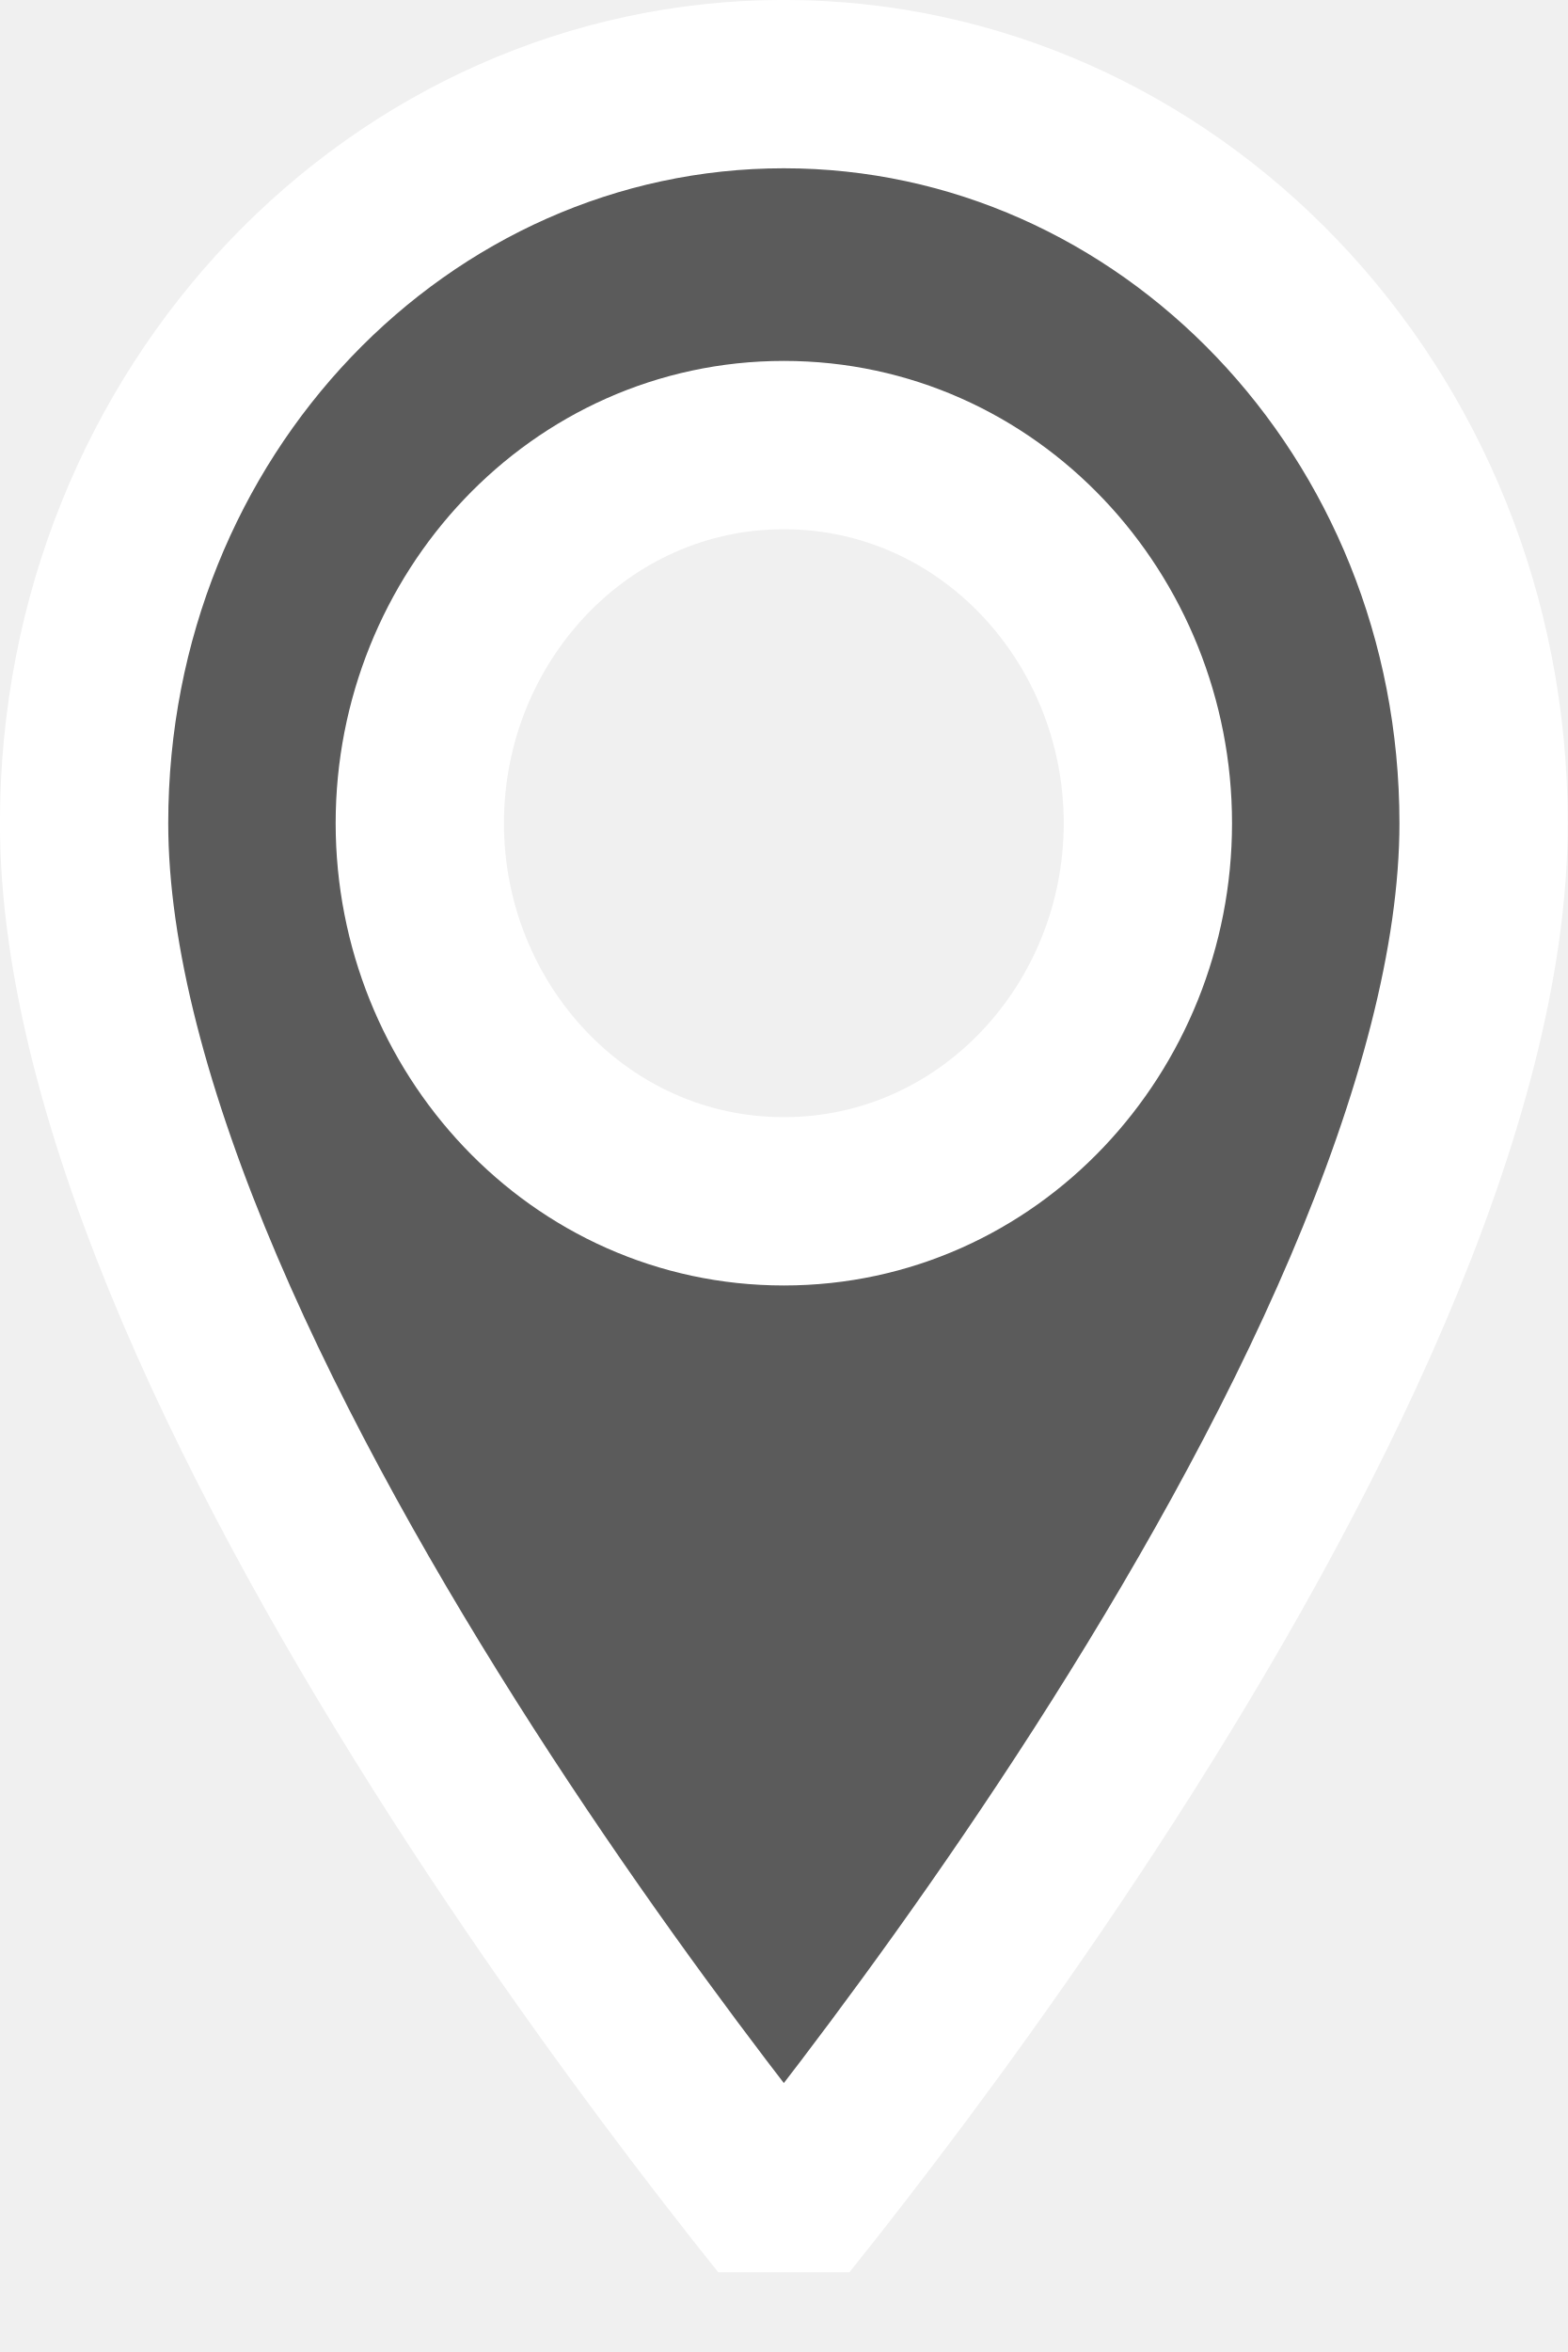
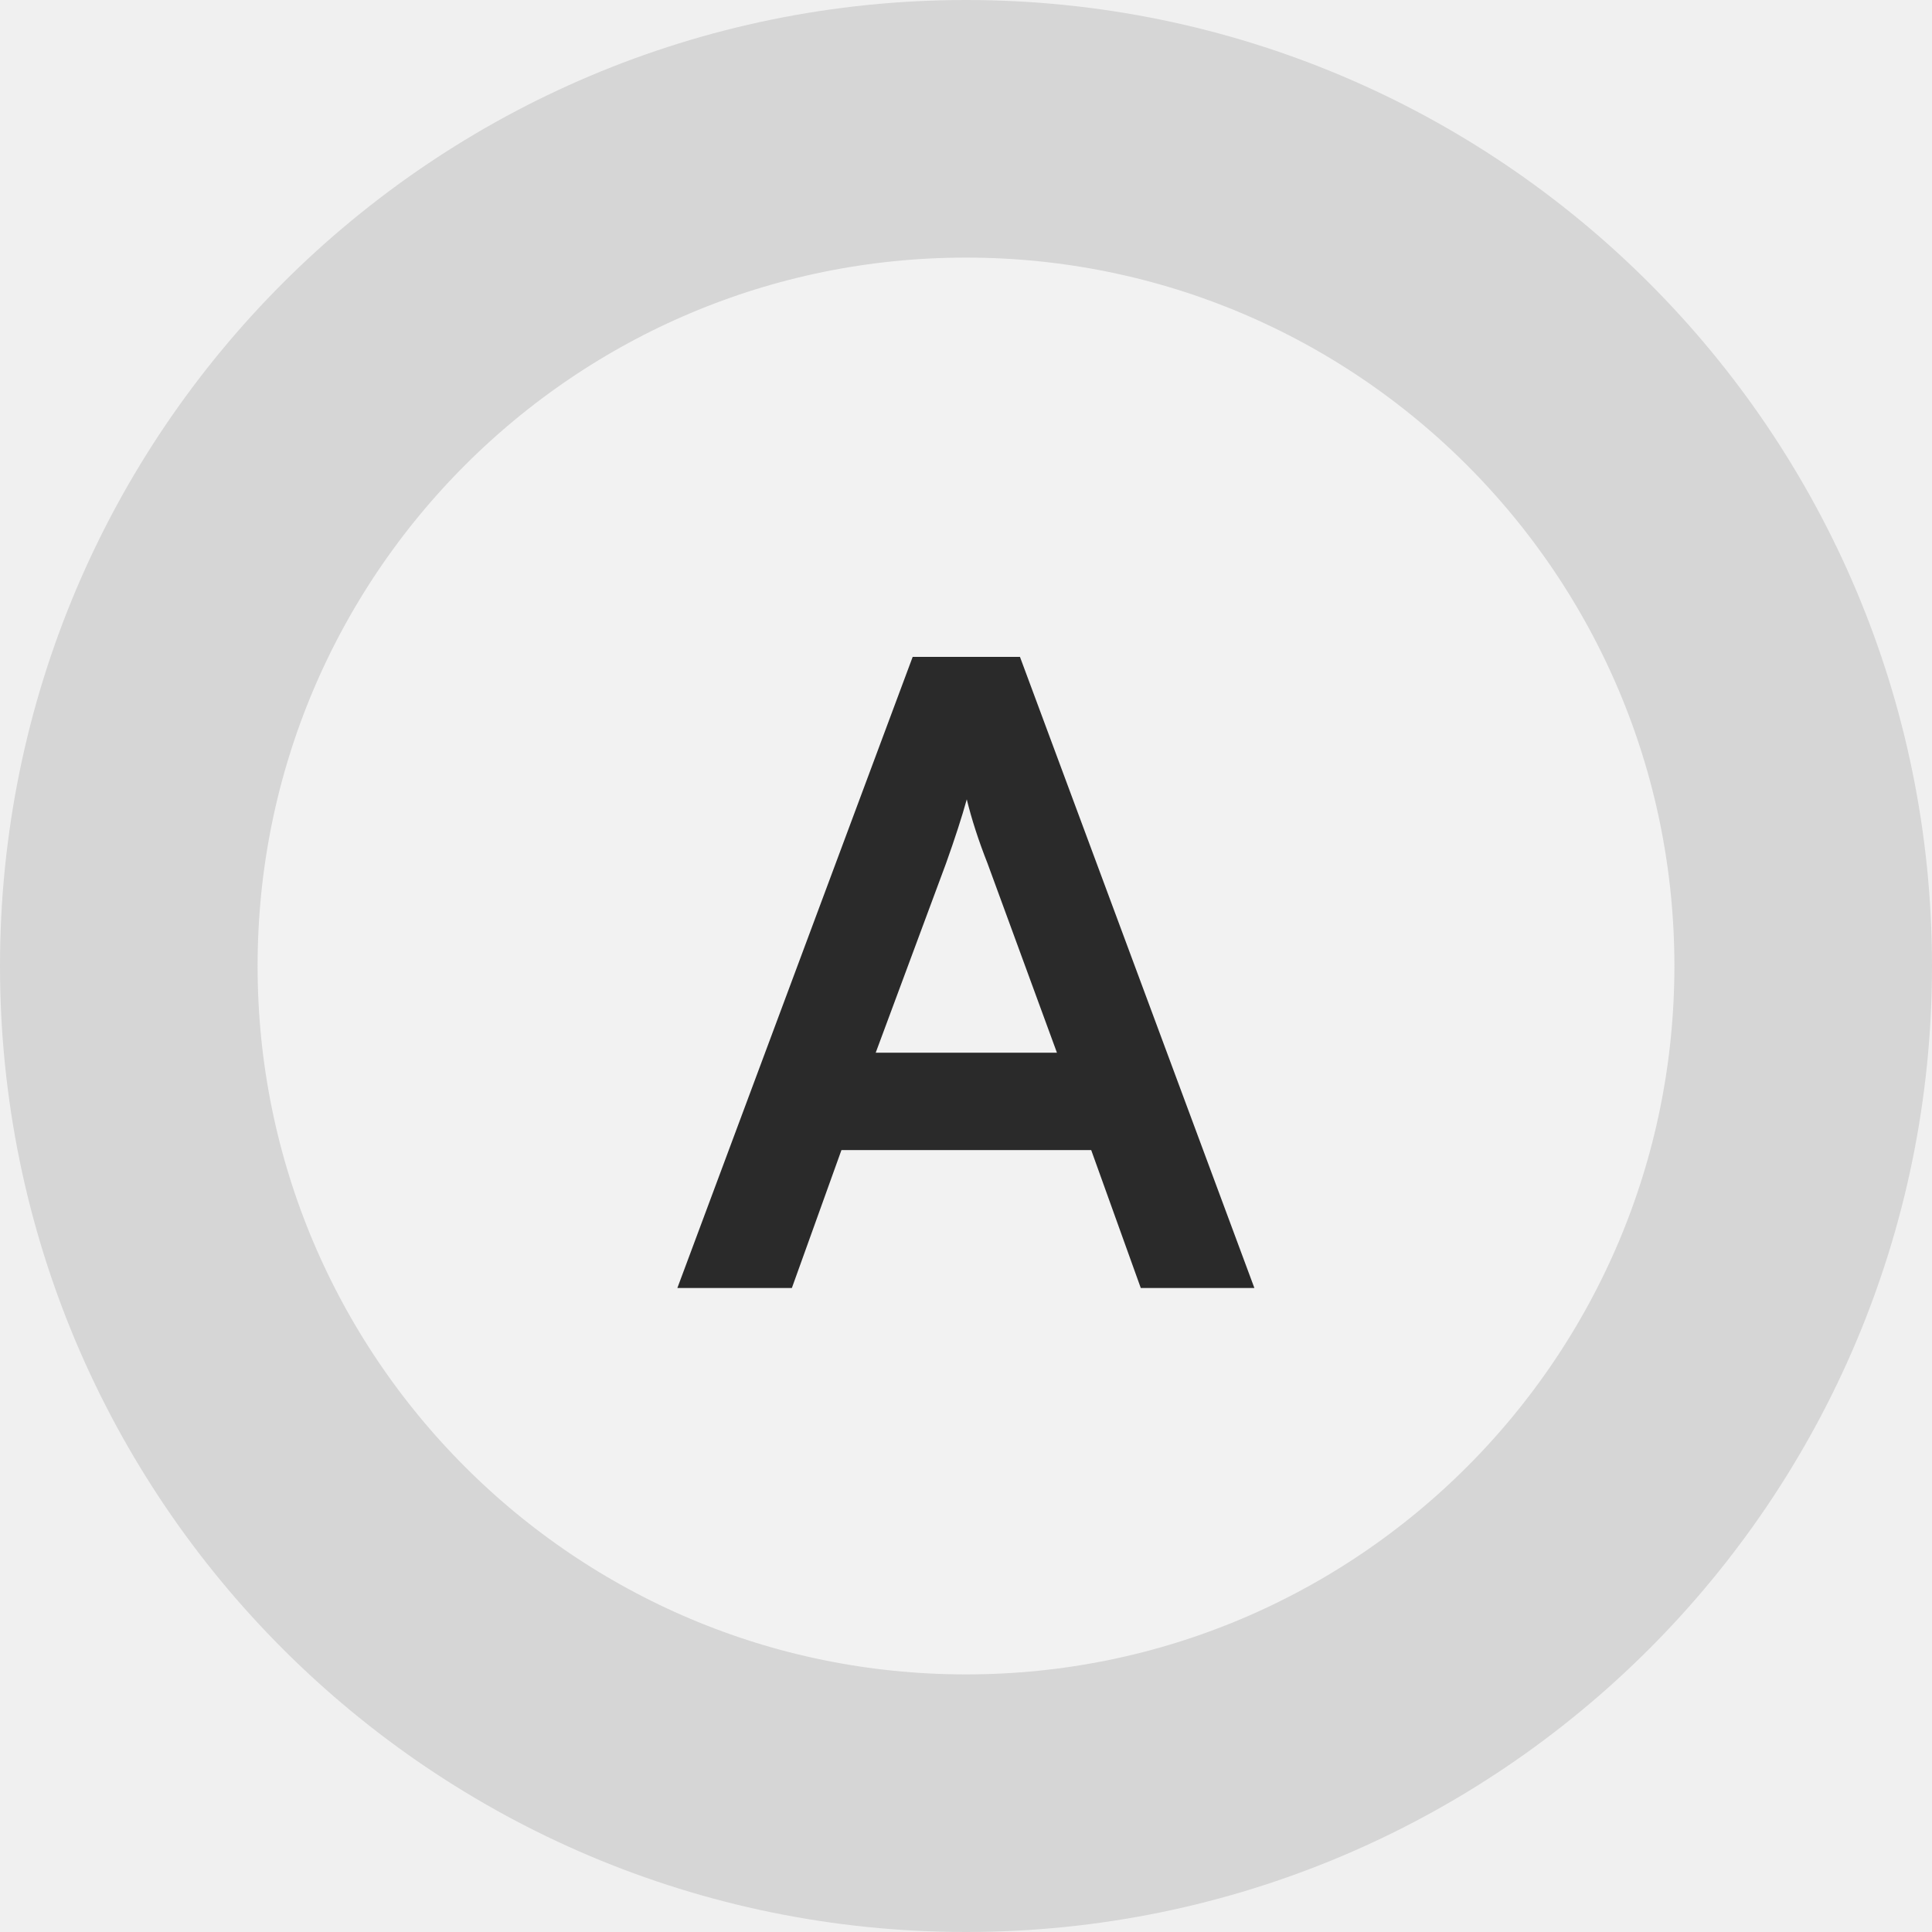
- <svg xmlns="http://www.w3.org/2000/svg" width="14" height="21" viewBox="0 0 14 21" fill="none">
-   <path d="M7 19.817C6.855 19.637 6.687 19.424 6.501 19.183C5.854 18.346 4.992 17.175 4.132 15.836C3.271 14.495 2.419 13 1.785 11.514C1.147 10.018 0.751 8.583 0.751 7.35C0.751 3.666 3.579 0.751 7 0.751C10.421 0.751 13.249 3.666 13.249 7.35C13.249 8.583 12.853 10.018 12.215 11.514C11.581 13 10.729 14.495 9.868 15.836C9.008 17.175 8.146 18.346 7.499 19.183C7.313 19.424 7.145 19.637 7 19.817ZM3.749 7.35C3.749 9.179 5.171 10.726 7 10.726C8.829 10.726 10.251 9.179 10.251 7.35C10.251 5.521 8.829 3.974 7 3.974C5.171 3.974 3.749 5.521 3.749 7.35Z" fill="#5B5B5B" stroke="white" stroke-width="1.503" stroke-linejoin="bevel" />
+ <svg xmlns="http://www.w3.org/2000/svg" width="30" height="30" viewBox="0 0 30 30" fill="none">
+   <circle cx="15" cy="15" r="13" fill="#F2F2F2" stroke="#D6D6D6" stroke-width="4" />
+   <path d="M17.714 20L16.944 17.858H13.066L12.296 20H10.518L14.172 10.2H15.838L19.478 20H17.714ZM16.412 16.346L15.334 13.406C15.194 13.051 15.087 12.72 15.012 12.412C14.937 12.683 14.83 13.014 14.69 13.406L13.598 16.346H16.412Z" fill="#2A2A2A" />
</svg>
